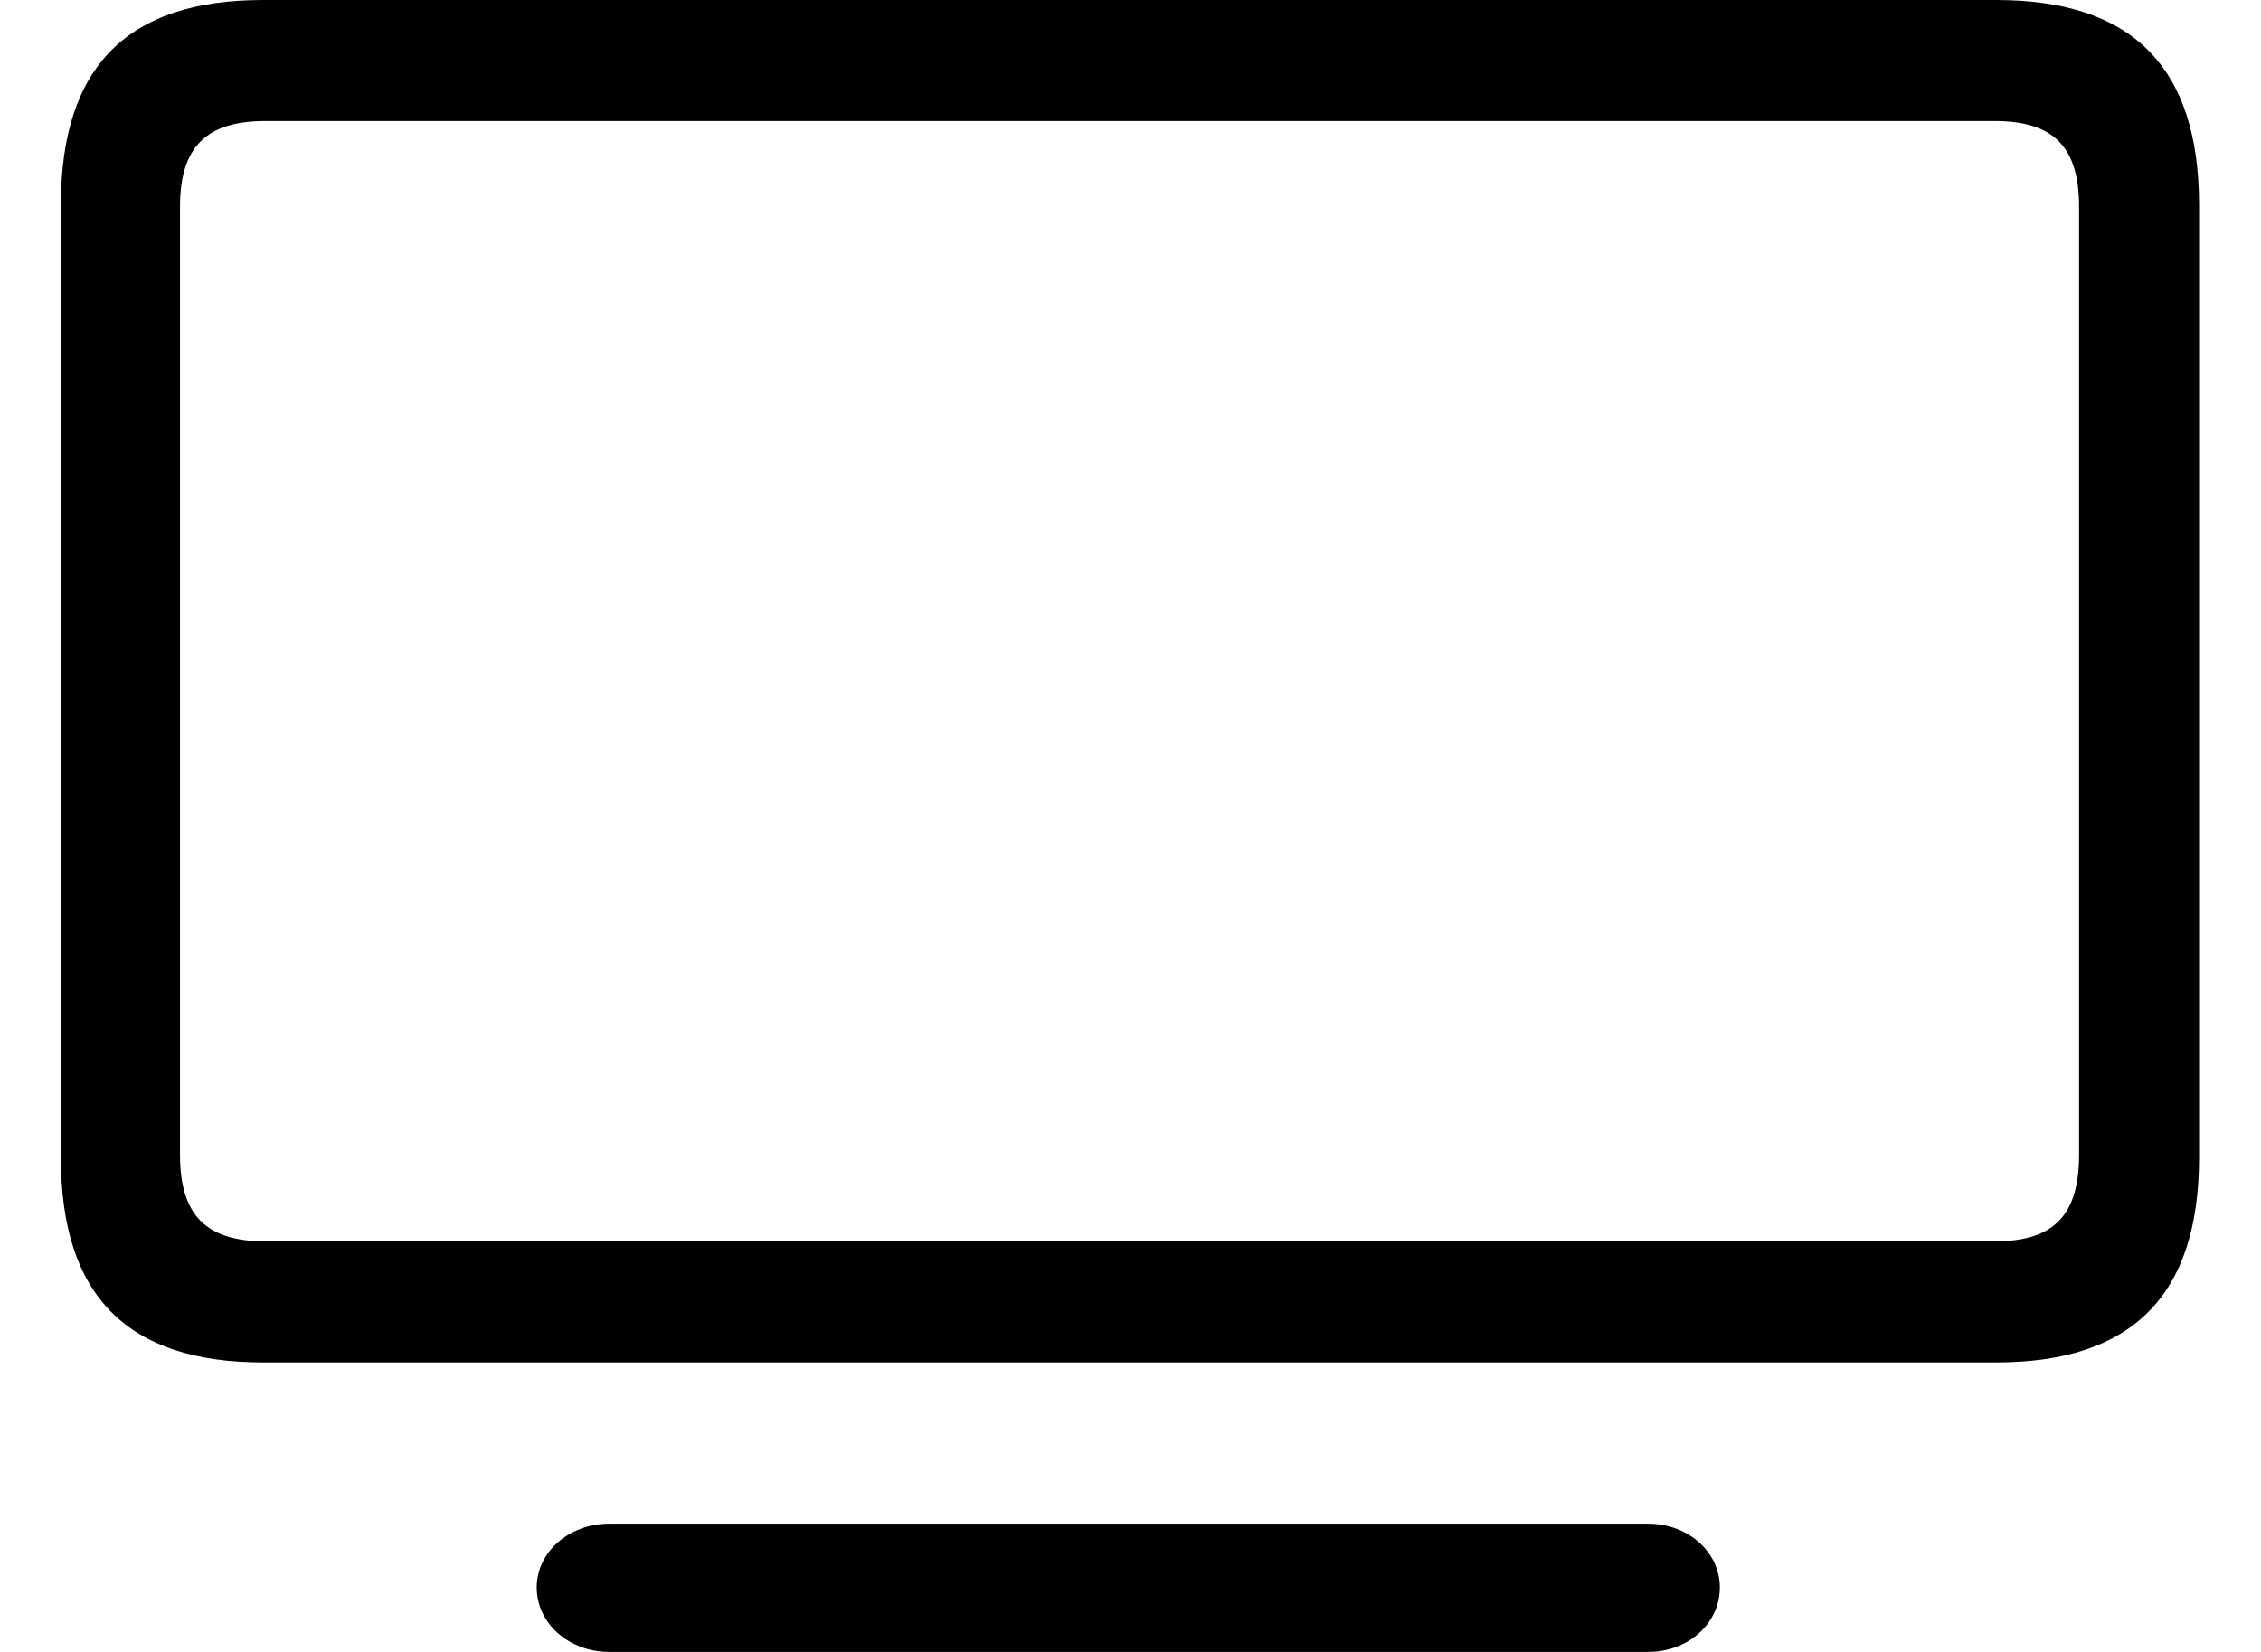
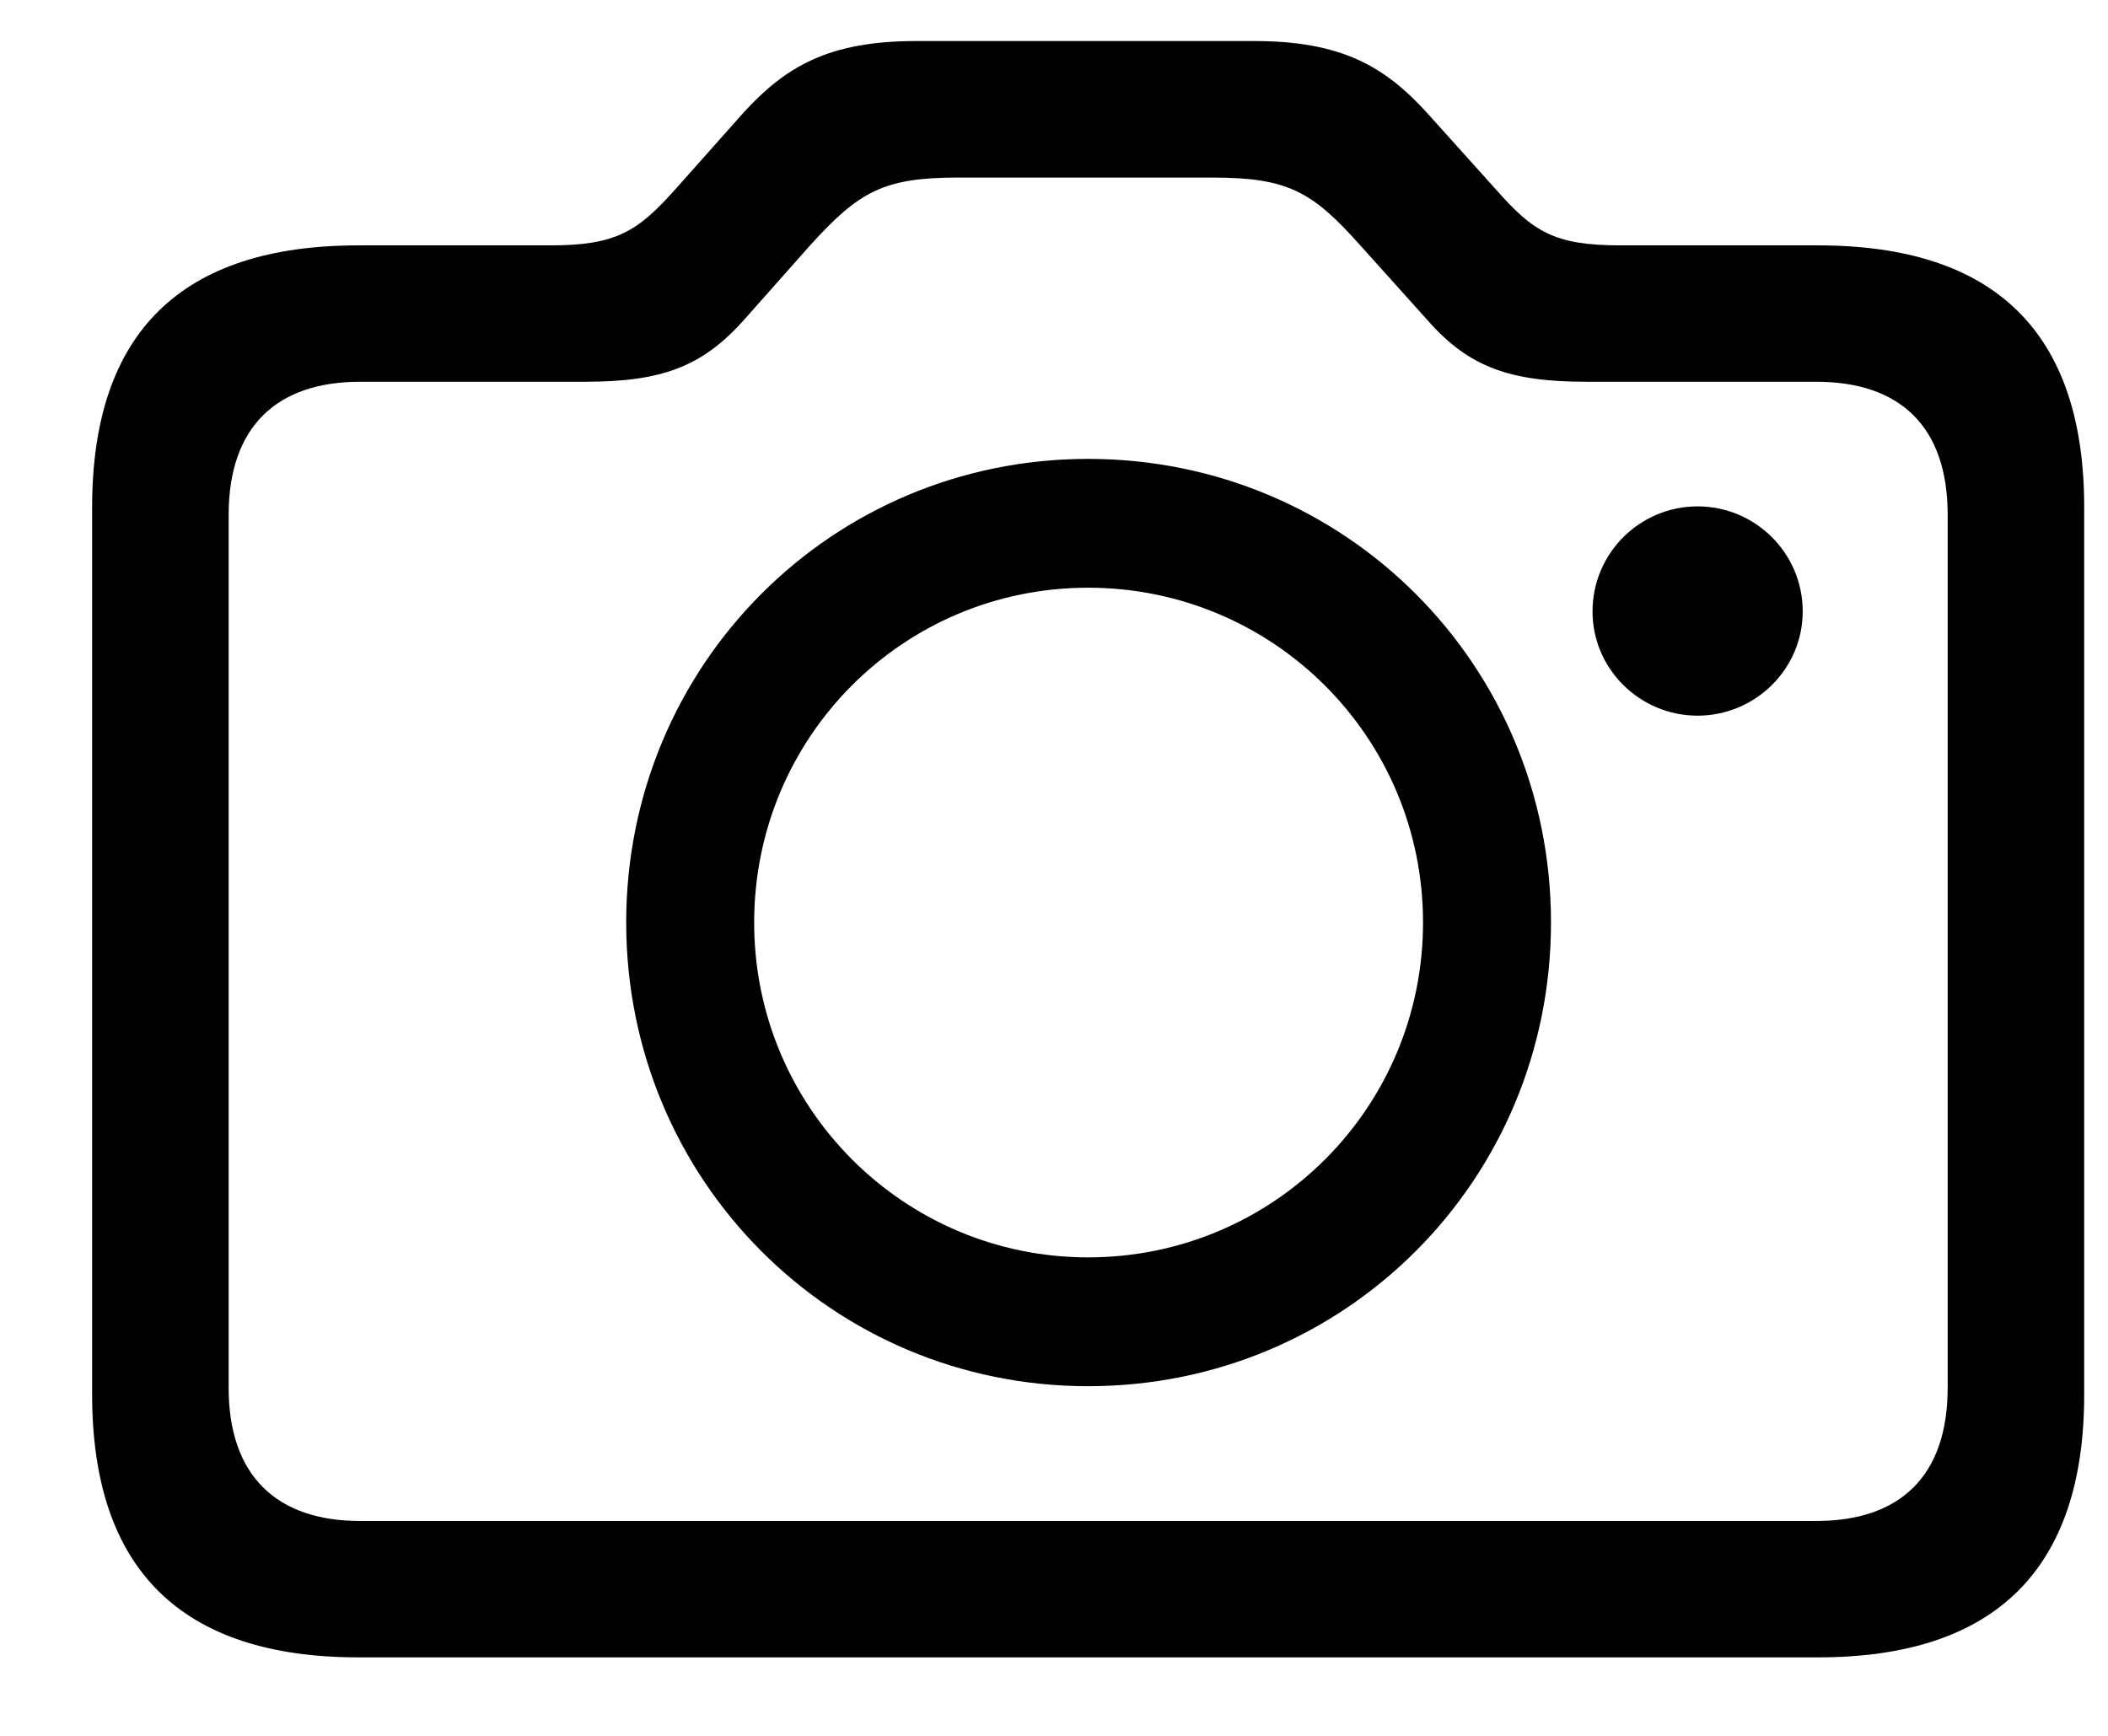
- <svg xmlns="http://www.w3.org/2000/svg" width="26px" height="19px" viewBox="0 0 26 19" version="1.1">
+ <svg xmlns="http://www.w3.org/2000/svg" width="17px" height="14px" viewBox="0 0 17 14" version="1.1">
  <g id="Page-1" stroke="none" stroke-width="1" fill="none" fill-rule="evenodd">
-     <g id="NEW-ICONS-FINAL" transform="translate(-234, -74)" fill="#000000" fill-rule="nonzero">
-       <path d="M256.955,89.67 C258.504,89.67 259.288,88.914 259.288,87.31 L259.288,76.36 C259.288,74.756 258.504,74 256.955,74 L237.024,74 C235.475,74 234.7,74.756 234.7,76.36 L234.7,87.31 C234.7,88.914 235.475,89.67 237.024,89.67 L256.955,89.67 Z M256.935,88.278 L237.054,88.278 C236.378,88.278 236.07,87.986 236.07,87.28 L236.07,76.38 C236.07,75.684 236.378,75.392 237.054,75.392 L256.935,75.392 C257.61,75.392 257.908,75.684 257.908,76.38 L257.908,87.28 C257.908,87.986 257.61,88.278 256.935,88.278 Z M252.952,93 C253.409,93 253.777,92.677 253.777,92.258 C253.777,91.848 253.409,91.525 252.952,91.525 L241.006,91.525 C240.549,91.525 240.172,91.848 240.172,92.258 C240.172,92.677 240.549,93 241.006,93 L252.952,93 Z" id="screenshot" />
+     <g id="Artboard" transform="translate(-909, -658)" fill="#000000" fill-rule="nonzero">
+       <g id="Widget-1" transform="translate(625, 91)">
+         <g id="screenshot" transform="translate(283, 566)">
+           <path d="M15.661,14.367 C17.09,14.367 17.808,13.656 17.808,12.248 L17.808,5.091 C17.808,3.683 17.09,2.979 15.661,2.979 L14.068,2.979 C13.535,2.979 13.364,2.869 13.063,2.527 L12.51,1.912 C12.168,1.536 11.819,1.331 11.115,1.331 L8.388,1.331 C7.684,1.331 7.335,1.536 6.993,1.912 L6.446,2.527 C6.146,2.862 5.975,2.979 5.441,2.979 L3.89,2.979 C2.461,2.979 1.743,3.683 1.743,5.091 L1.743,12.248 C1.743,13.656 2.461,14.367 3.89,14.367 L15.661,14.367 Z M15.647,13.267 L3.903,13.267 C3.233,13.267 2.844,12.904 2.844,12.193 L2.844,5.152 C2.844,4.441 3.233,4.079 3.903,4.079 L5.715,4.079 C6.33,4.079 6.658,3.963 7,3.58 L7.533,2.979 C7.93,2.541 8.128,2.432 8.729,2.432 L10.773,2.432 C11.382,2.432 11.58,2.541 11.97,2.979 L12.51,3.58 C12.845,3.963 13.18,4.079 13.795,4.079 L15.647,4.079 C16.324,4.079 16.707,4.441 16.707,5.152 L16.707,12.193 C16.707,12.904 16.324,13.267 15.647,13.267 Z M9.775,12.18 C11.847,12.18 13.508,10.519 13.508,8.44 C13.508,6.362 11.847,4.701 9.775,4.701 C7.711,4.701 6.05,6.362 6.05,8.44 C6.05,10.519 7.711,12.18 9.775,12.18 Z M14.69,6.772 C15.155,6.772 15.538,6.396 15.538,5.932 C15.538,5.46 15.155,5.084 14.69,5.084 C14.226,5.084 13.843,5.46 13.843,5.932 C13.843,6.396 14.226,6.772 14.69,6.772 Z M9.775,11.141 C8.292,11.141 7.082,9.938 7.082,8.44 C7.082,6.943 8.285,5.74 9.775,5.74 C11.266,5.74 12.476,6.943 12.476,8.44 C12.476,9.938 11.266,11.141 9.775,11.141 Z" />
+         </g>
+       </g>
    </g>
  </g>
</svg>
